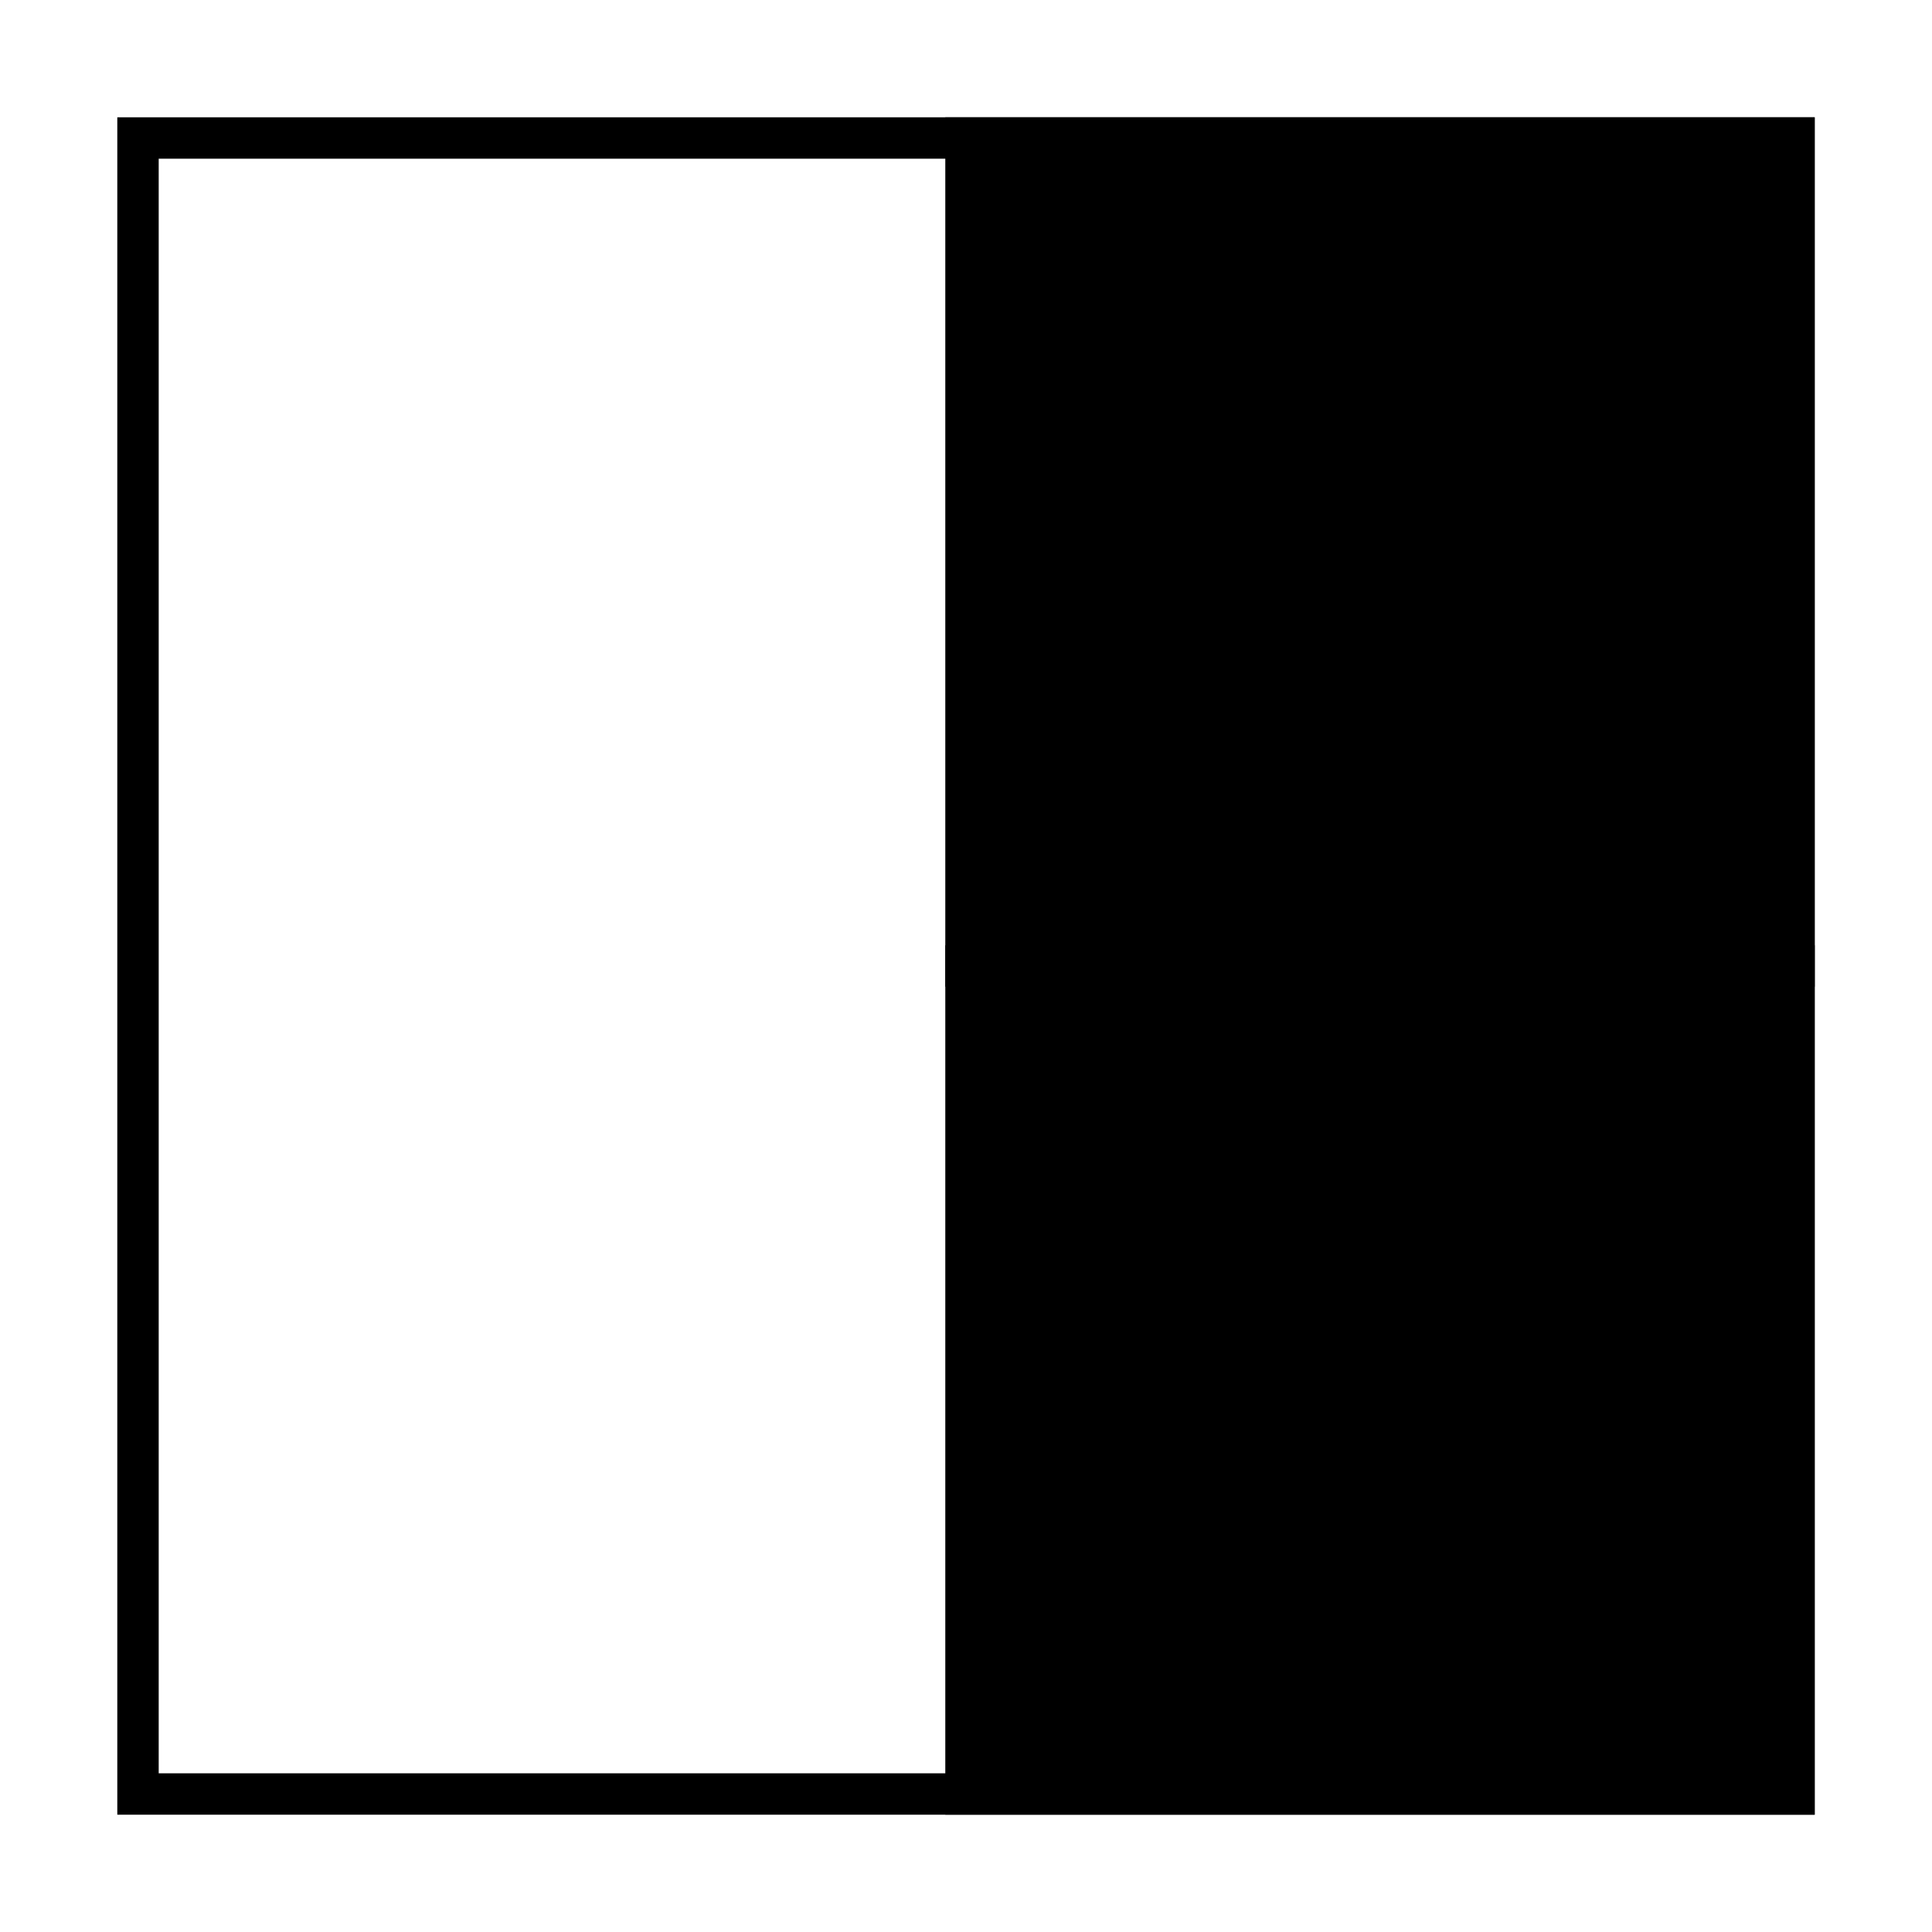
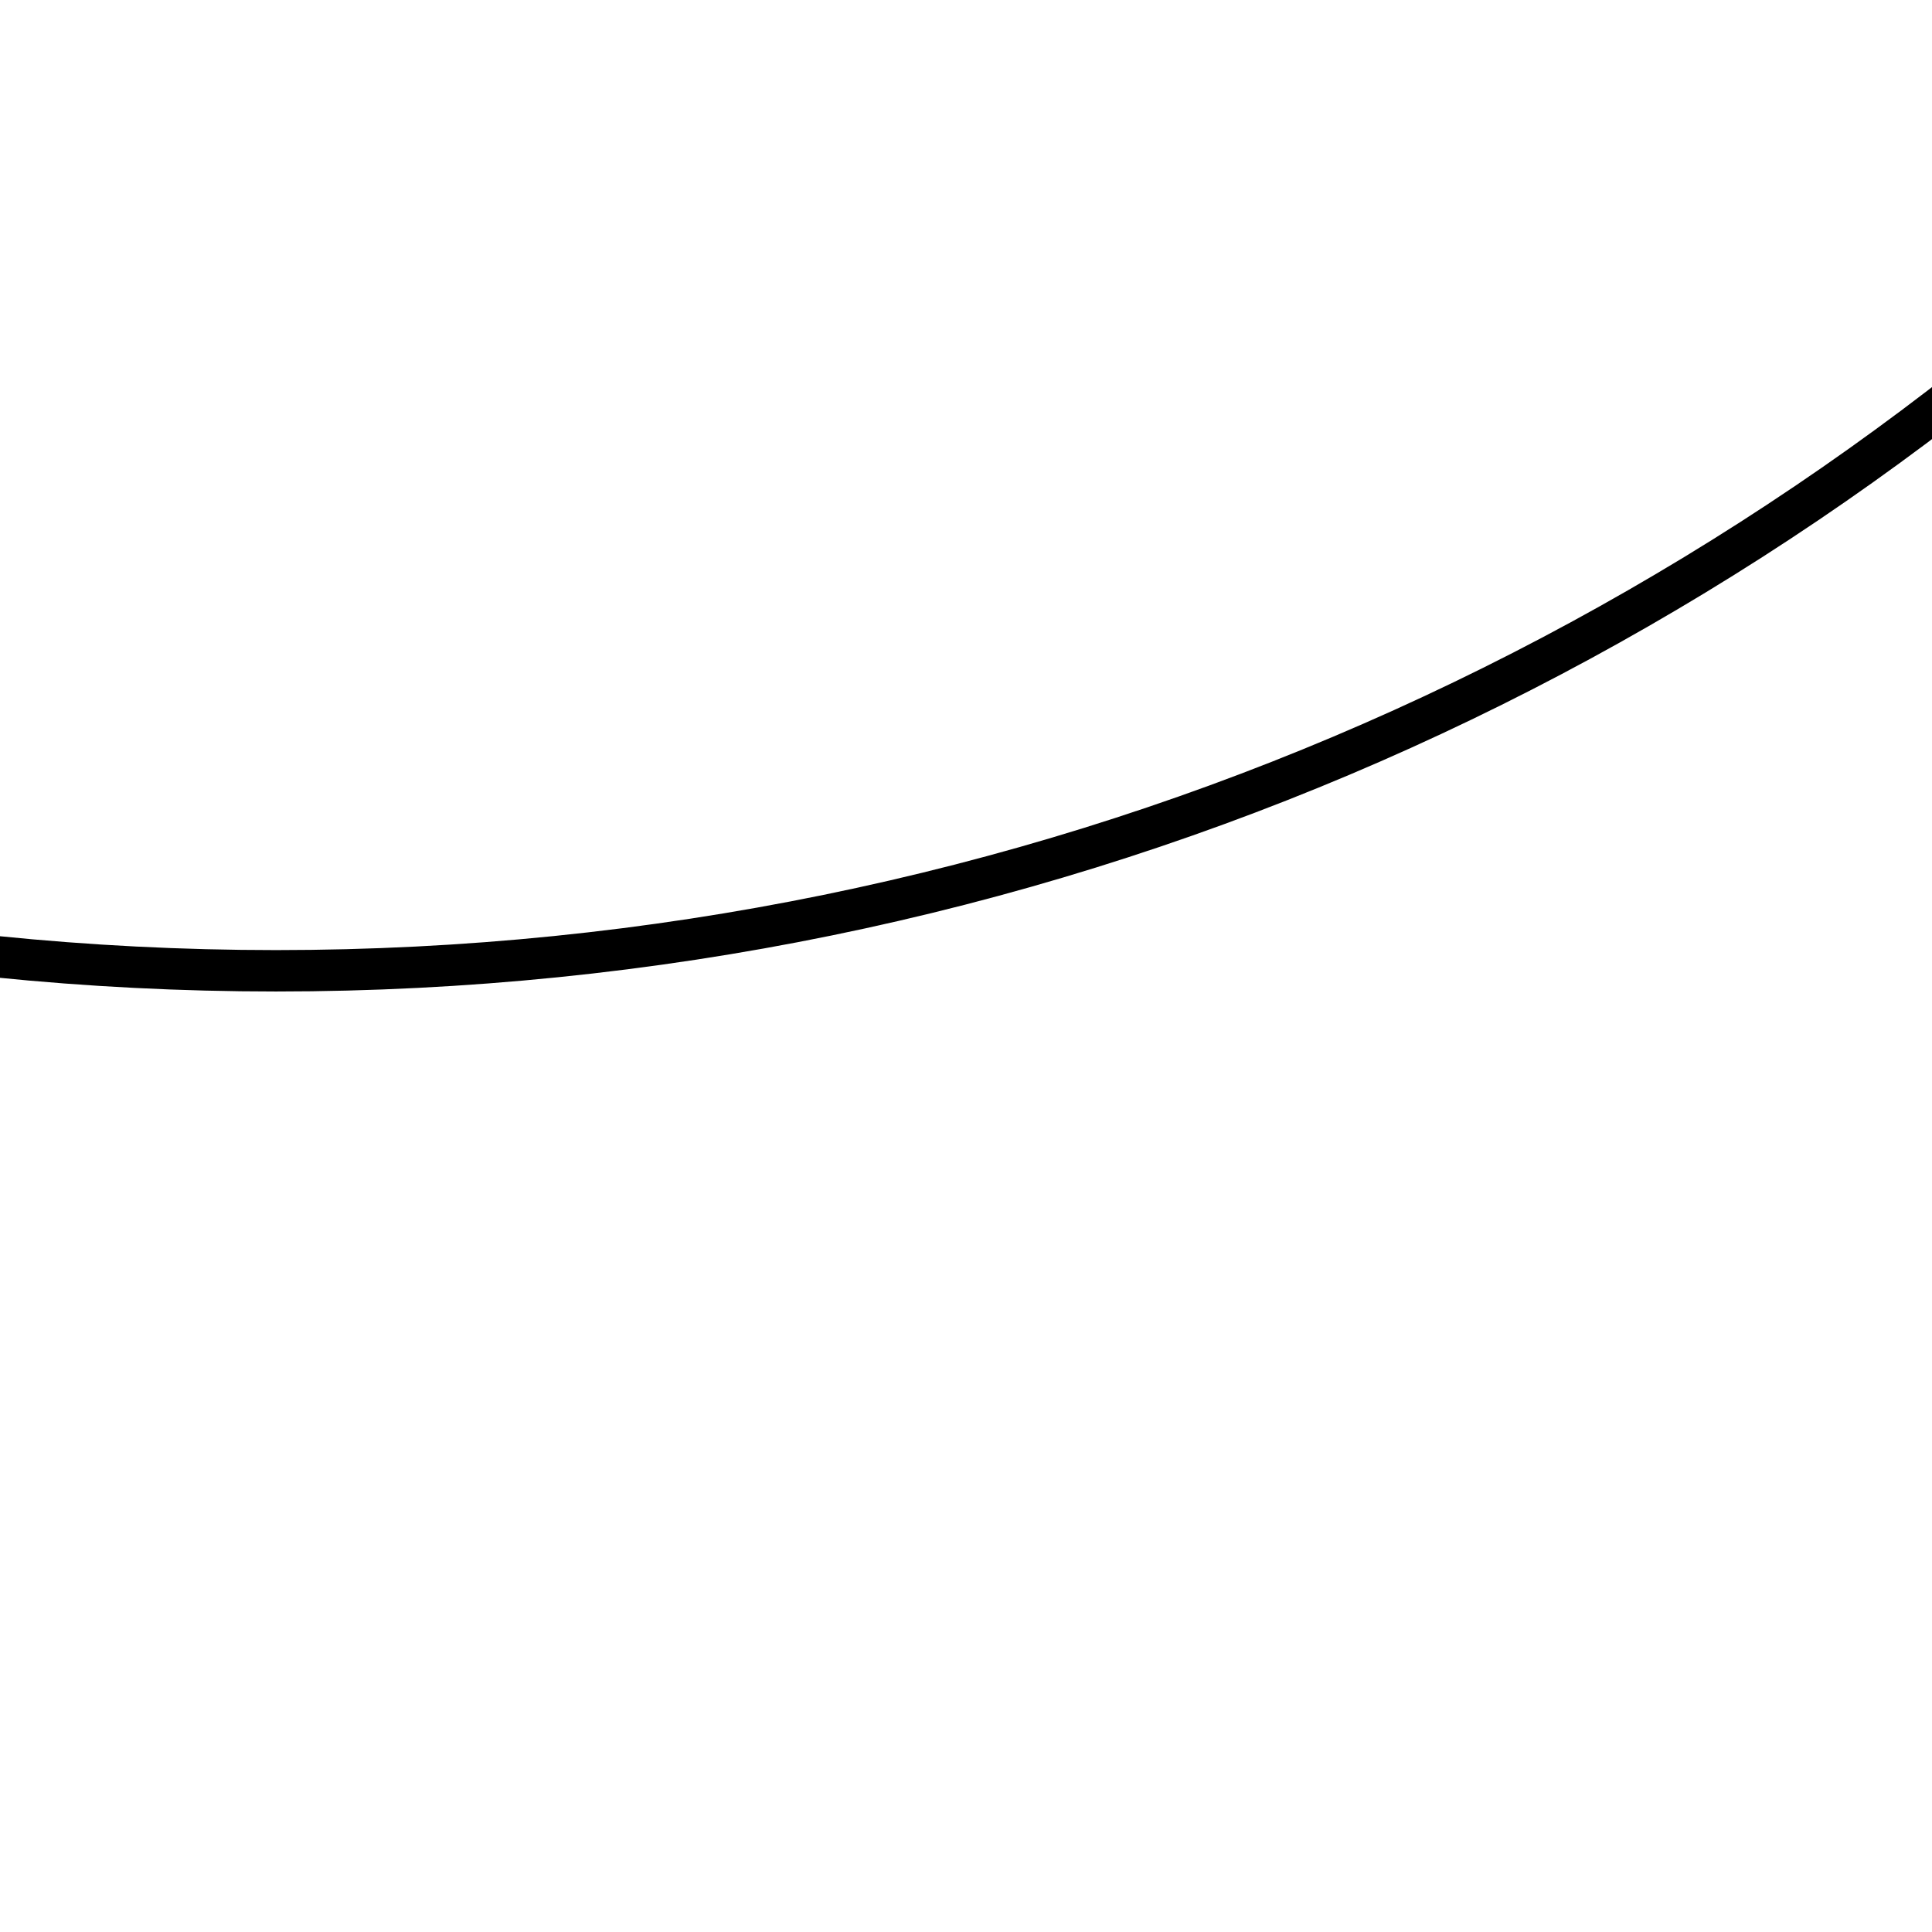
<svg xmlns="http://www.w3.org/2000/svg" width="140" height="140" viewbox="0 0 140 140">
-   <path d="M130 130 L130 10 L10 10 L10 130 L130 130 Z" stroke="black" stroke-width="3" fill="none" />
-   <path d="M130 130 L130 70 L70 70 L70 130 L130 130 Z" stroke="black" stroke-width="3" fill="black" />
-   <path d="M130 70 L130 10 L70 10 L70 70 L130 70 Z" stroke="black" stroke-width="3" fill="black" />
+   <circle cx="70" cy="70" r="396.694" stroke="black" stroke-width="3" fill="none" />
+   <circle cx="70" cy="70" r="793.388" stroke="black" stroke-width="3" fill="none" />
+   <circle cx="70" cy="70" r="198.347" stroke="black" stroke-width="3" fill="none" />
+   <circle cx="-327" cy="-128" r="198.347" stroke="black" stroke-width="3" fill="none" />
+   <circle cx="-228" cy="-128" r="99.174" stroke="black" stroke-width="3" fill="none" />
+   <circle cx="-228" cy="-128" r="49.587" stroke="black" stroke-width="3" fill="none" />
+   <circle cx="-426" cy="-128" r="99.174" stroke="black" stroke-width="3" fill="none" />
+   <circle cx="-178" cy="-128" r="49.587" stroke="black" stroke-width="3" fill="none" />
+   <circle cx="-178" cy="-128" r="99.174" stroke="black" stroke-width="3" fill="none" />
+   <circle cx="20" cy="-128" r="198.347" stroke="black" stroke-width="3" fill="none" />
</svg>
